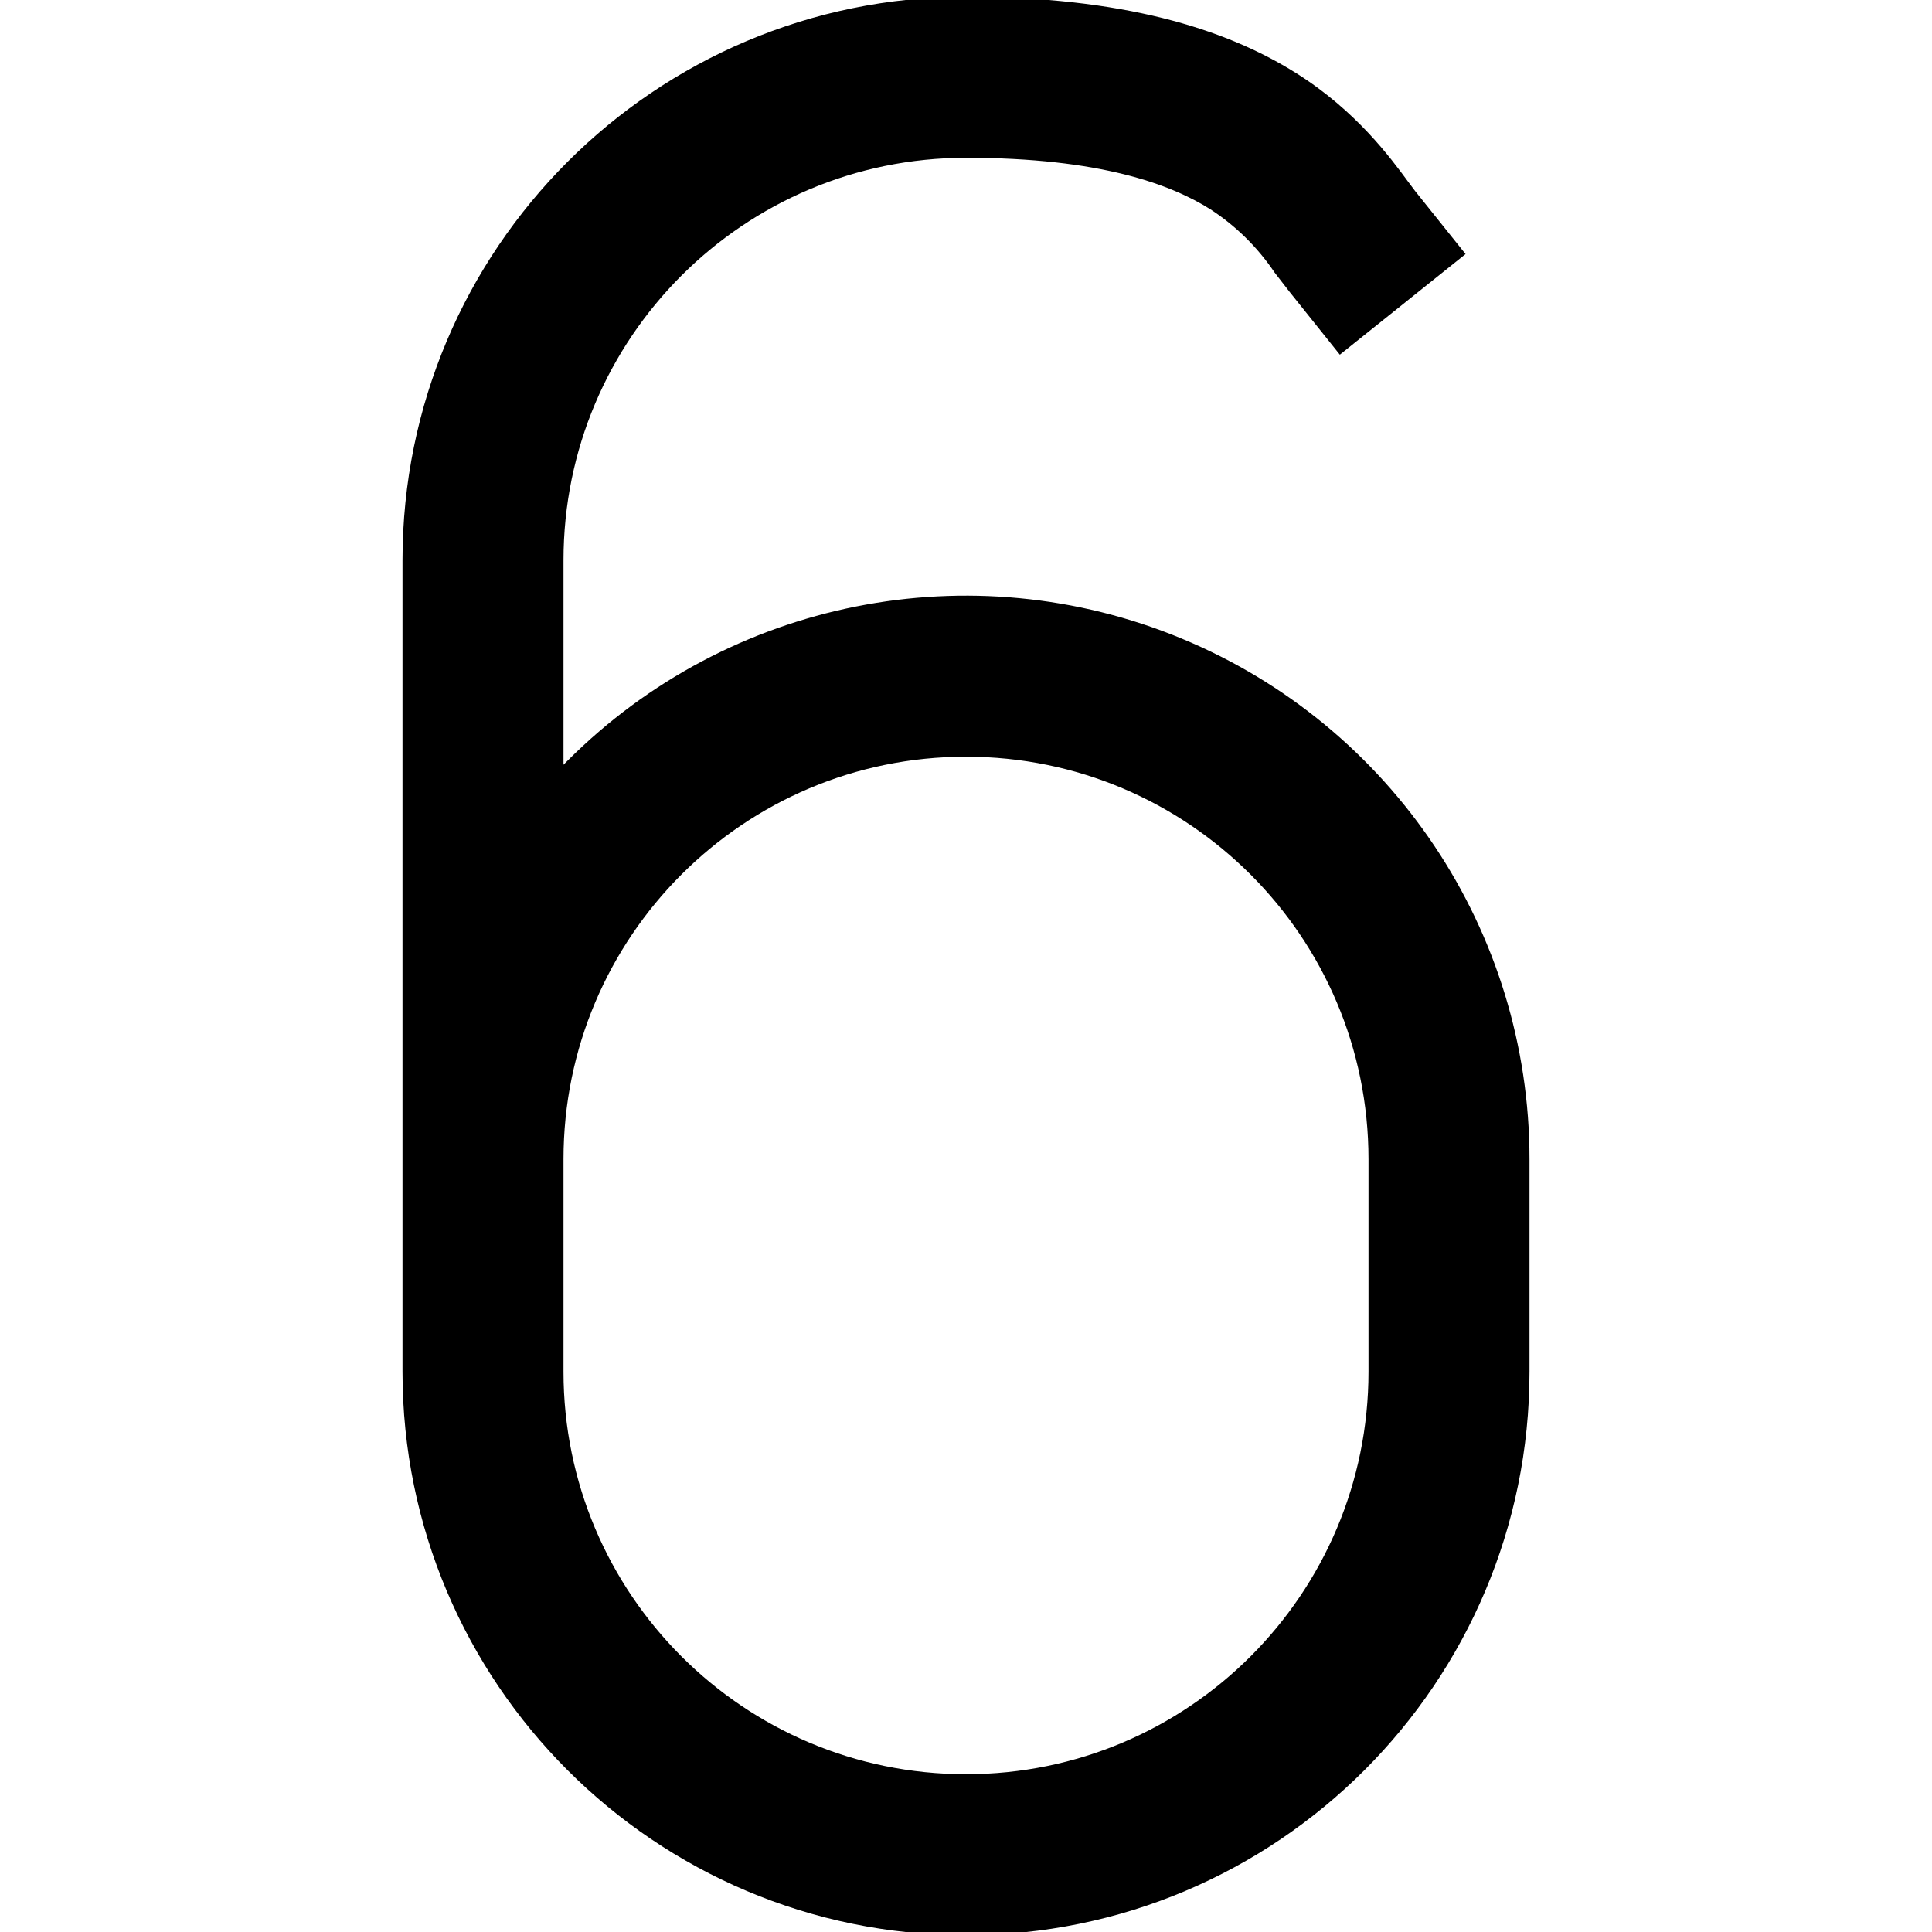
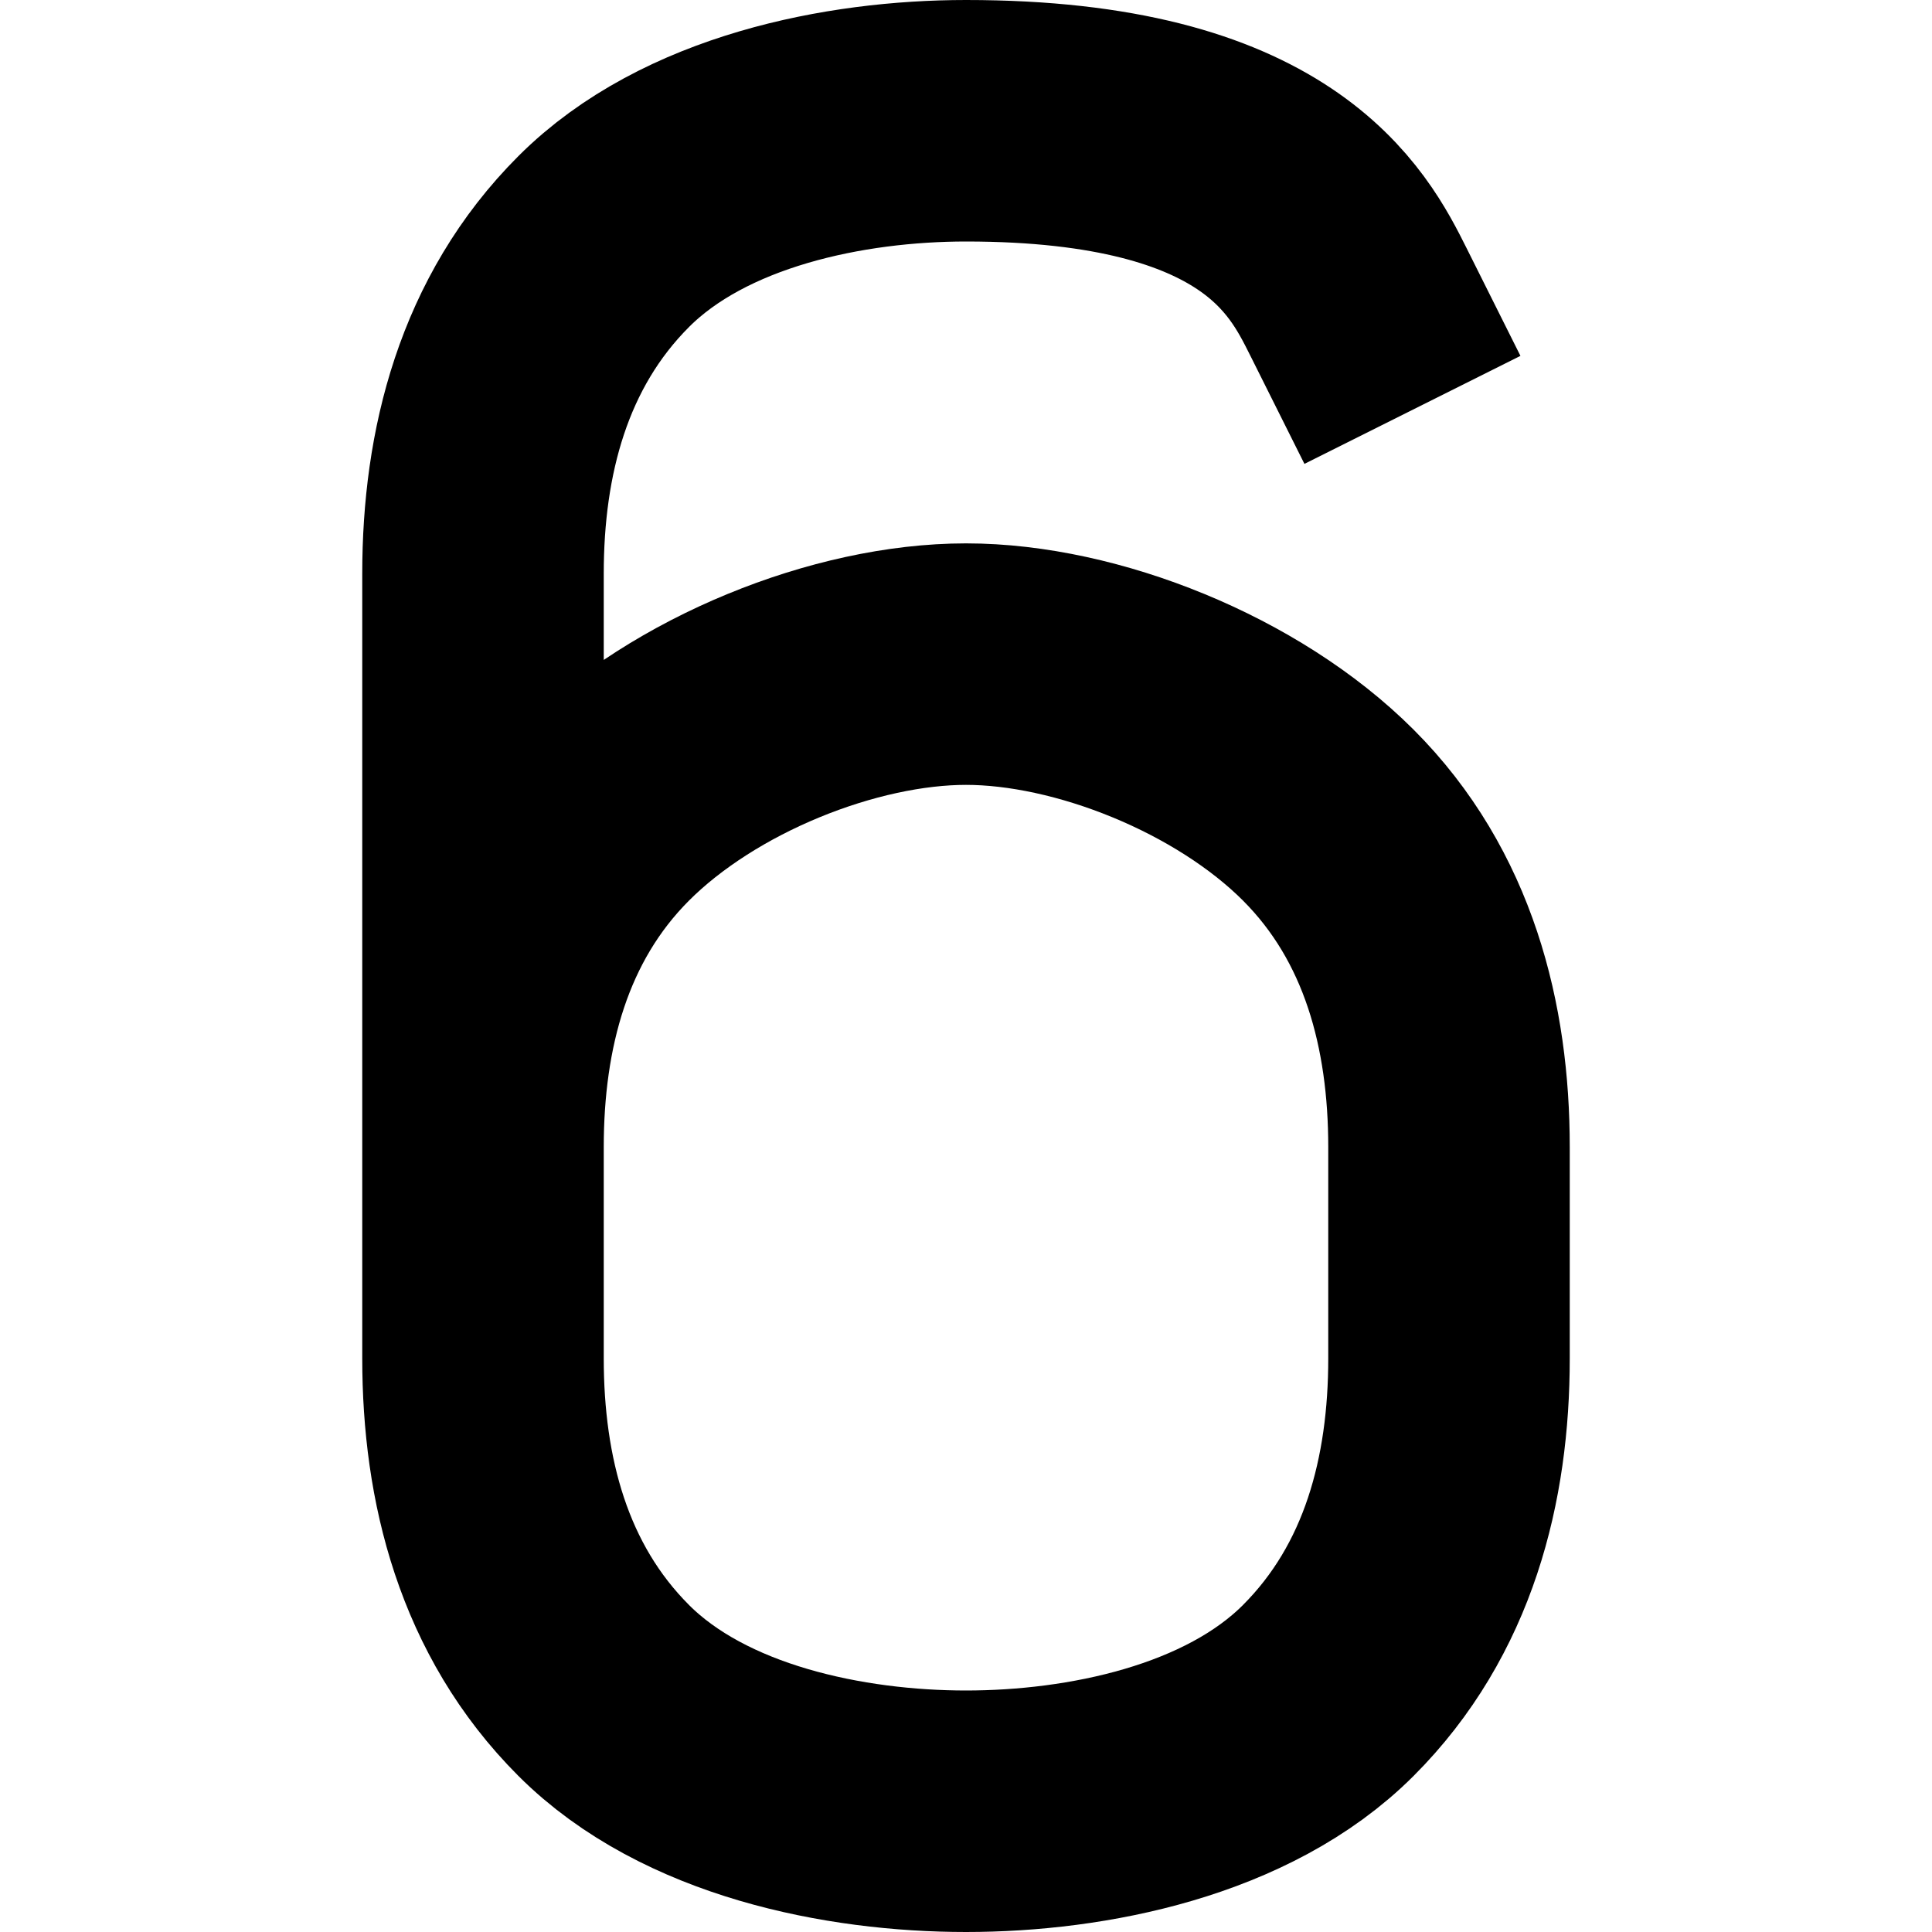
- <svg xmlns="http://www.w3.org/2000/svg" viewBox="0 0 12 12">
-   <path d="M6 .98a2.5 2.5 0 0 0-2.5 2.5v1.27l.025-.025A3.5 3.5 0 0 1 9.5 7.2v1.32a3.5 3.5 0 0 1-7 0V3.48A3.5 3.5 0 0 1 6-.02c.966 0 1.606.194 2.052.475.372.234.586.527.693.672l.045.06.313.391-.781.625-.312-.39-.093-.12a1.4 1.4 0 0 0-.399-.393C7.274 1.146 6.834.98 6 .98M3.5 7.7v.82a2.5 2.5 0 1 0 5 0V7.2a2.5 2.5 0 1 0-5 0z" />
+ <svg xmlns="http://www.w3.org/2000/svg" fill="none" viewBox="0 0 32 32">
+   <path stroke="currentColor" stroke-linecap="square" stroke-width="4" d="M8 19c0-2 .5-4 2-5.5s4-2.5 6-2.5 4.5 1 6 2.5 2 3.5 2 5.5v3.5c0 2-.5 4-2 5.5s-4 2-6 2-4.5-.5-6-2-2-3.5-2-5.5v-13c0-2 .5-4 2-5.5s4-2 6-2c5 0 6 2 6.5 3" />
</svg>
